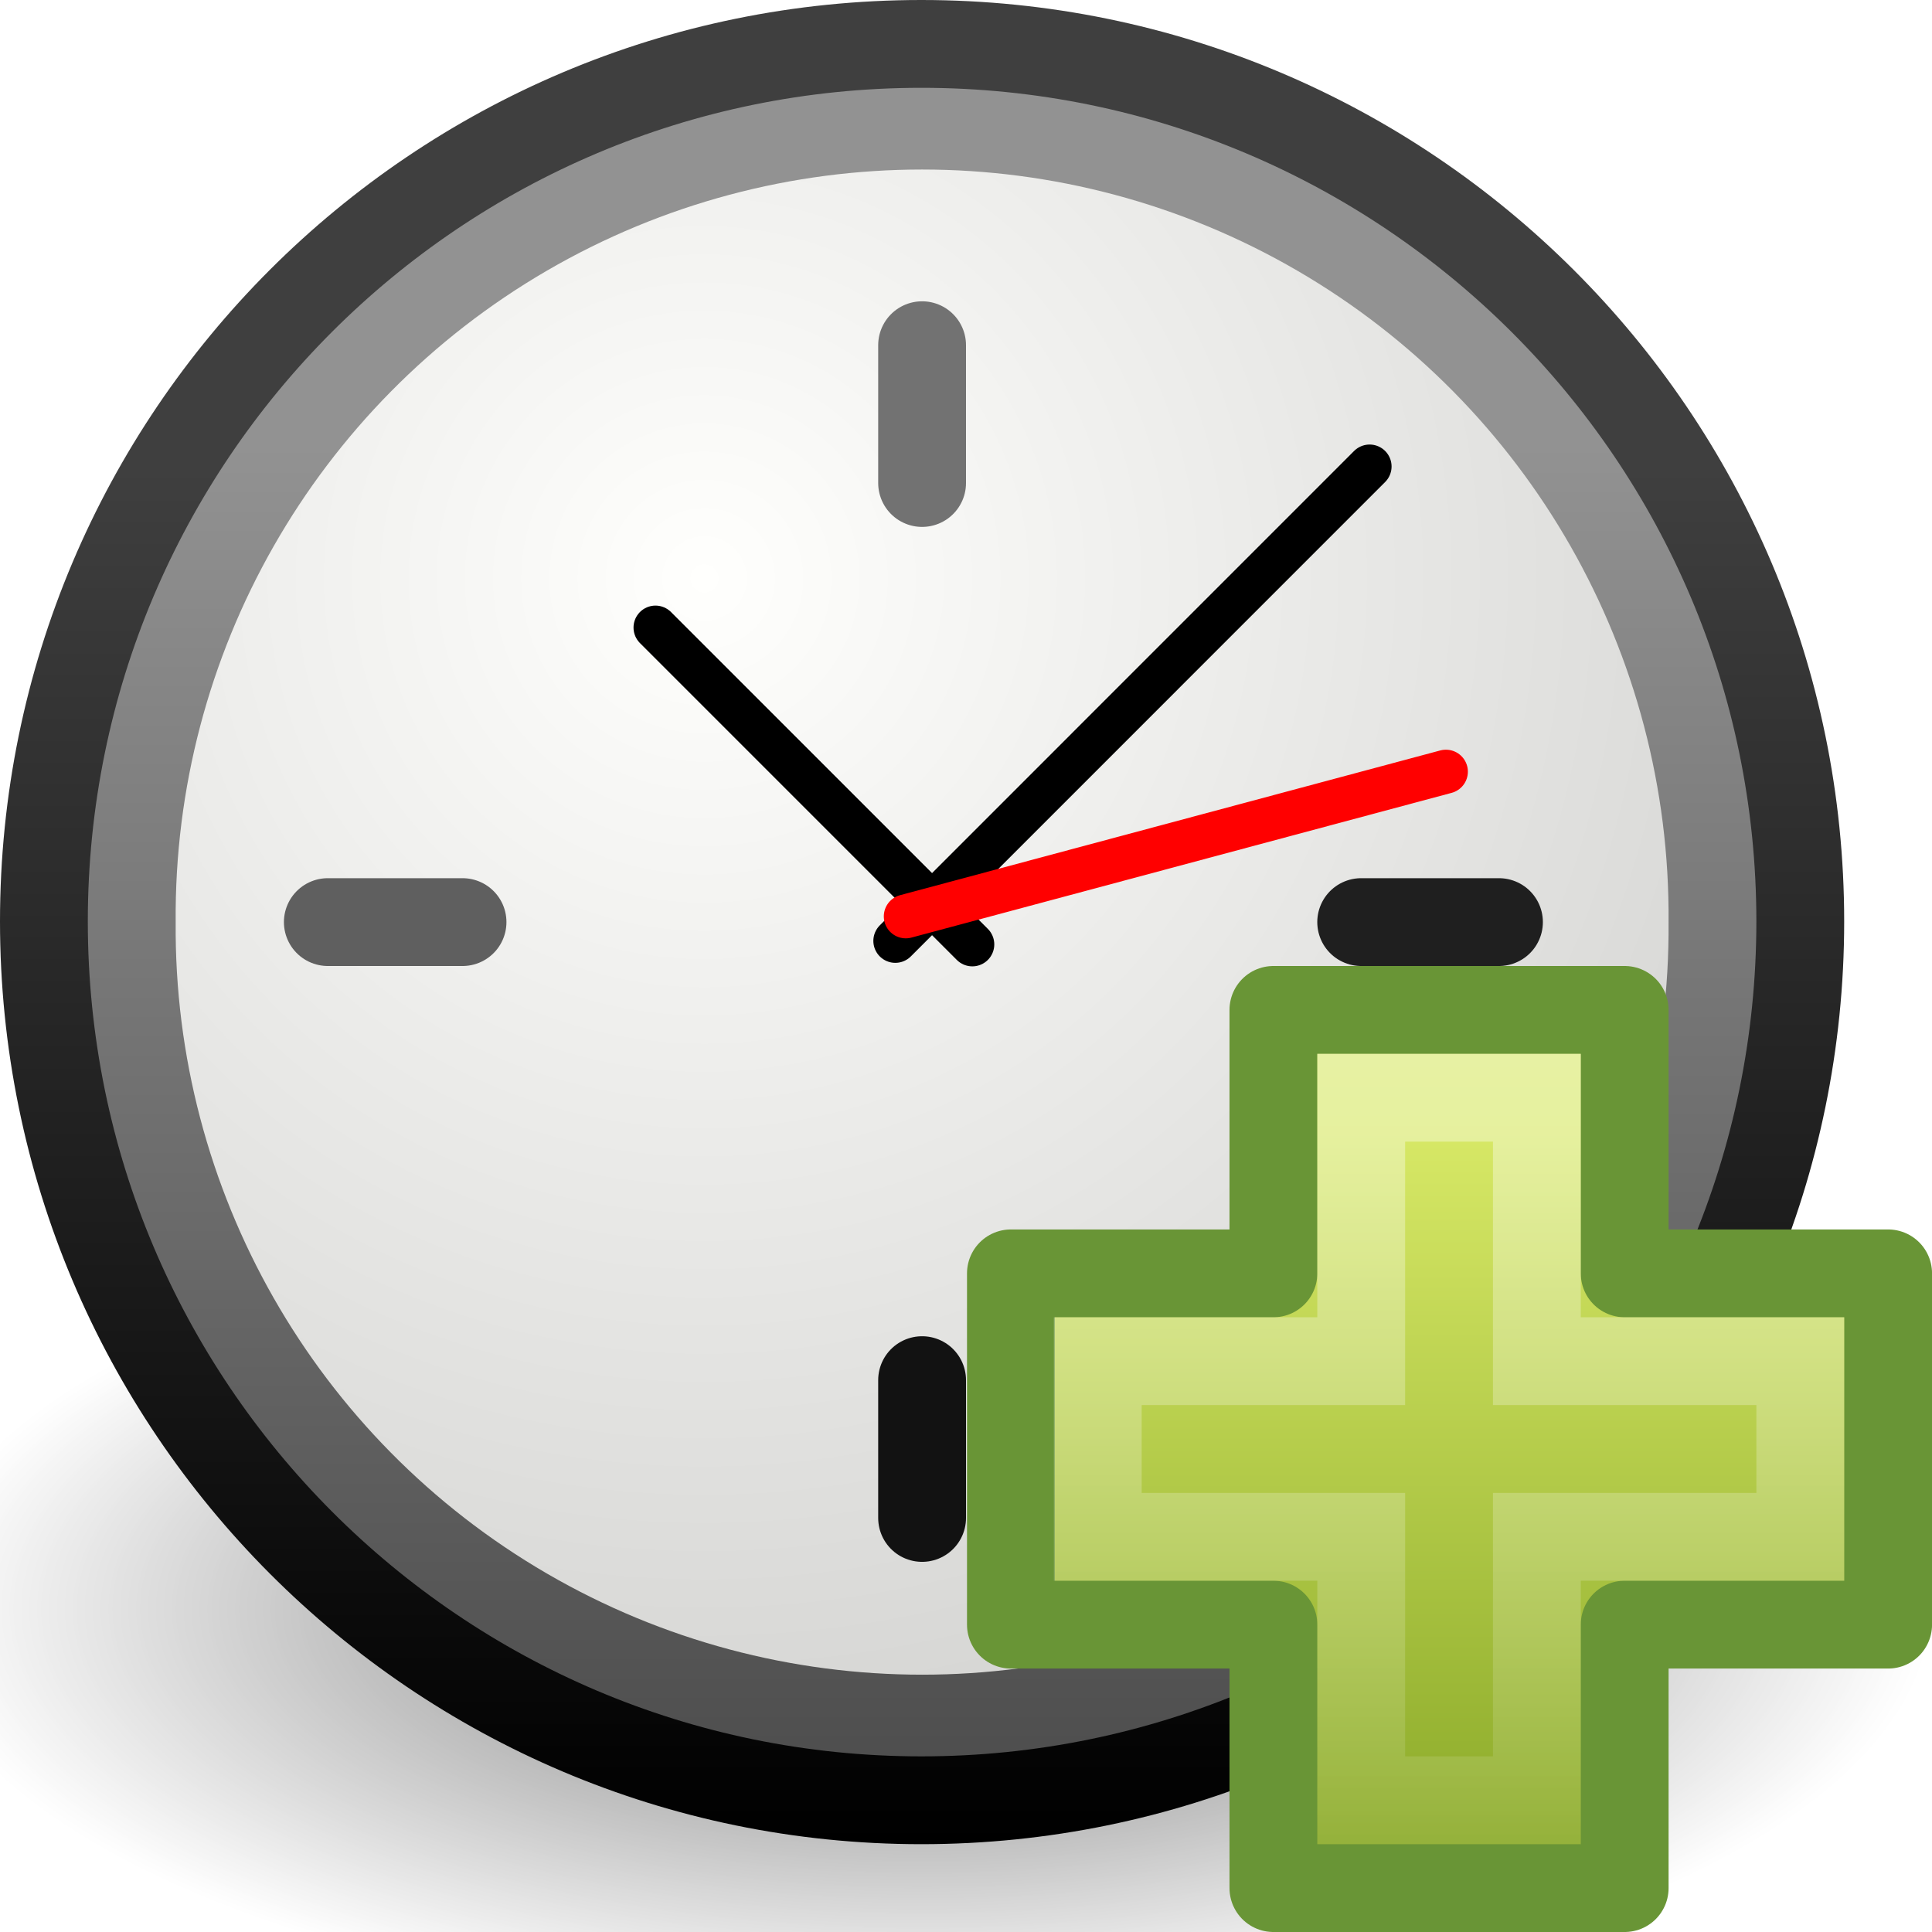
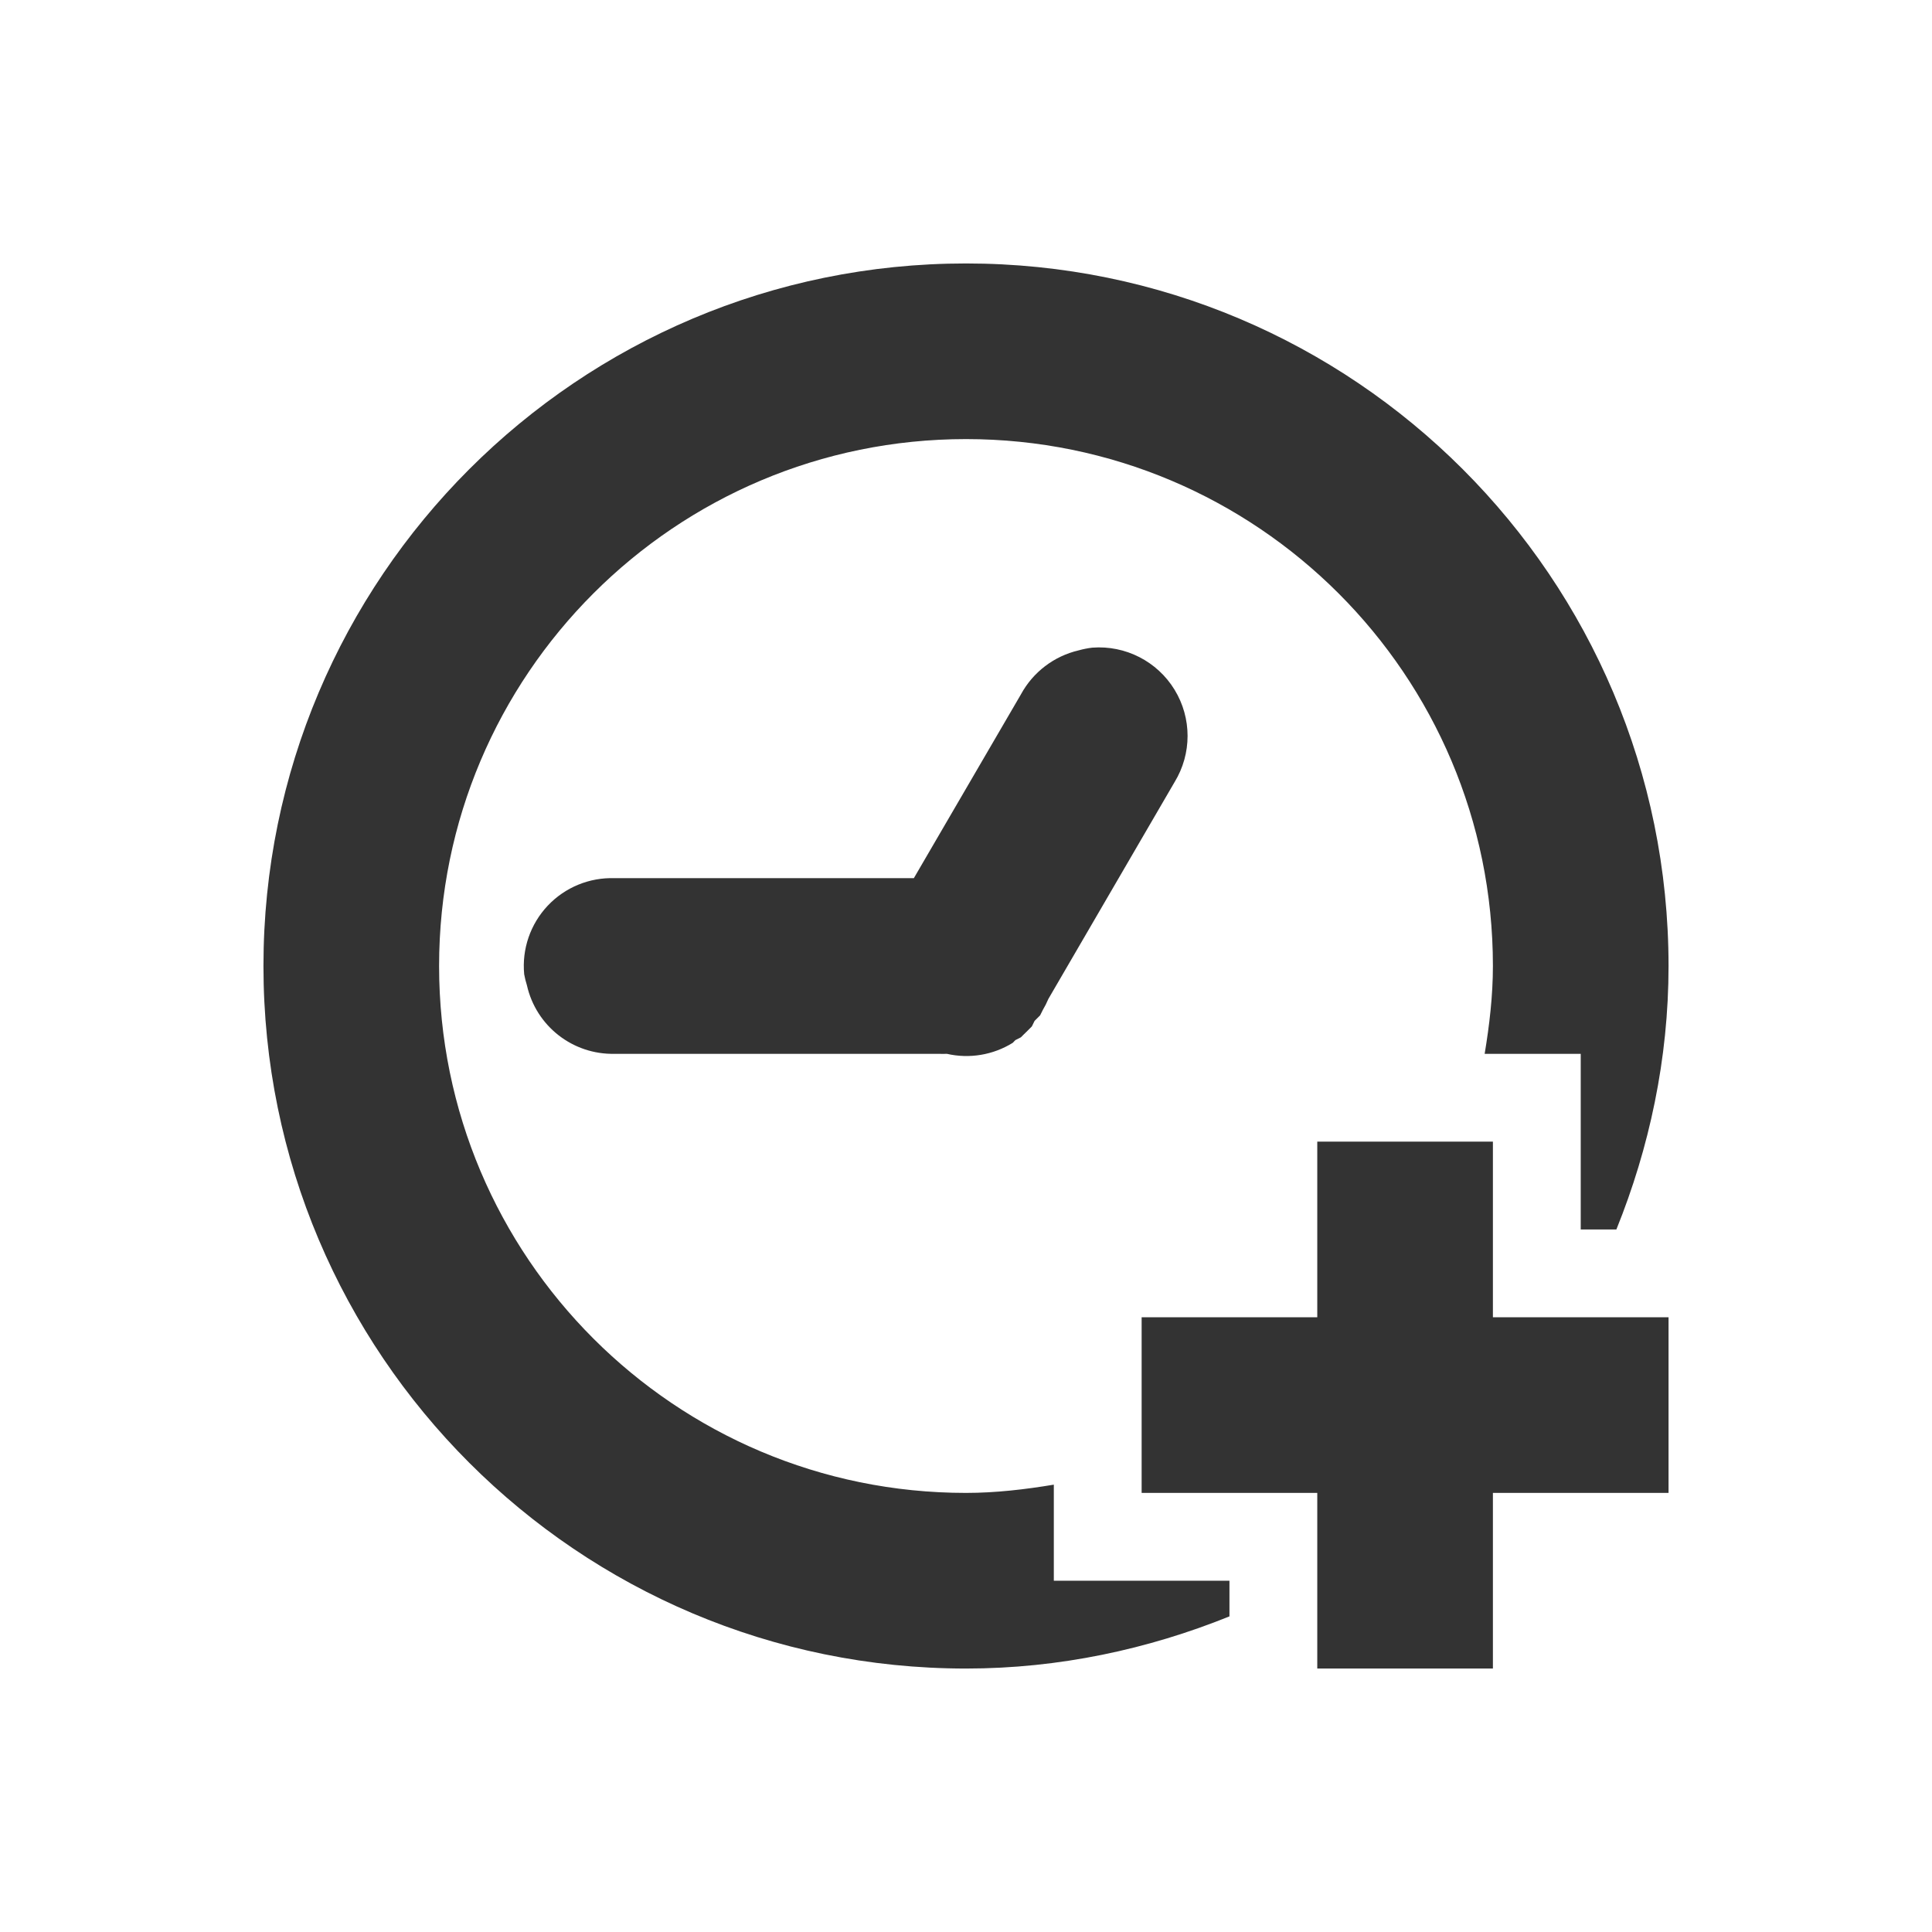
- <svg xmlns="http://www.w3.org/2000/svg" xmlns:xlink="http://www.w3.org/1999/xlink" version="1.0" width="22" height="22" id="svg4147">
-   <defs id="defs4149">
-     <linearGradient id="linearGradient8838">
-       <stop id="stop8840" style="stop-color:#000000;stop-opacity:1" offset="0" />
-       <stop id="stop8842" style="stop-color:#000000;stop-opacity:0" offset="1" />
+ <svg xmlns="http://www.w3.org/2000/svg" xmlns:xlink="http://www.w3.org/1999/xlink" version="1.1" width="22" height="22" id="svg3123">
+   <defs id="defs3125">
+     <linearGradient id="linearGradient8838-795">
+       <stop id="stop2737" style="stop-color:black;stop-opacity:1" offset="0" />
+       <stop id="stop2739" style="stop-color:black;stop-opacity:0" offset="1" />
    </linearGradient>
-     <radialGradient cx="62.625" cy="4.625" r="10.625" fx="62.625" fy="4.625" id="radialGradient5323" xlink:href="#linearGradient8838" gradientUnits="userSpaceOnUse" gradientTransform="matrix(1,0,0,0.341176,0,3.047059)" />
-     <linearGradient id="linearGradient5354">
-       <stop id="stop5356" style="stop-color:#3f3f3f;stop-opacity:1" offset="0" />
-       <stop id="stop5358" style="stop-color:#000000;stop-opacity:1" offset="1" />
+     <radialGradient cx="62.625" cy="4.625" r="10.625" fx="62.625" fy="4.625" id="radialGradient3546" xlink:href="#linearGradient8838-795" gradientUnits="userSpaceOnUse" gradientTransform="matrix(1,0,0,0.341176,0,3.047059)" />
+     <linearGradient id="linearGradient37935">
+       <stop id="stop37937" style="stop-color:#7c7c7c;stop-opacity:1" offset="0" />
+       <stop id="stop37939" style="stop-color:#242424;stop-opacity:1" offset="1" />
    </linearGradient>
-     <linearGradient x1="19.177" y1="13.48" x2="19.177" y2="45.359" id="linearGradient5130" xlink:href="#linearGradient5354" gradientUnits="userSpaceOnUse" gradientTransform="matrix(0.4916775,0,0,0.4916774,0.6986745,-0.3018277)" />
-     <linearGradient id="linearGradient37935">
-       <stop id="stop37937" style="stop-color:#929292;stop-opacity:1" offset="0" />
-       <stop id="stop37939" style="stop-color:#4a4a4a;stop-opacity:1" offset="1" />
+     <linearGradient x1="15.656" y1="13.36" x2="15.656" y2="44.786" id="linearGradient3571" xlink:href="#linearGradient37935" gradientUnits="userSpaceOnUse" gradientTransform="translate(0.749992,5e-8)" />
+     <linearGradient id="linearGradient4873-625-158-888-767">
+       <stop id="stop4258" style="stop-color:white;stop-opacity:1" offset="0" />
+       <stop id="stop4260" style="stop-color:white;stop-opacity:0" offset="1" />
    </linearGradient>
-     <linearGradient x1="28.771" y1="12.918" x2="28.771" y2="45.348" id="linearGradient5128" xlink:href="#linearGradient37935" gradientUnits="userSpaceOnUse" gradientTransform="matrix(0.4916775,0,0,0.4916774,0.6986745,-0.3018277)" />
+     <linearGradient x1="63.397" y1="-9.383" x2="63.397" y2="7.443" id="linearGradient3568" xlink:href="#linearGradient4873-625-158-888-767" gradientUnits="userSpaceOnUse" gradientTransform="matrix(2.149872,0,0,2.149872,-109.3655,31.93534)" />
+     <linearGradient id="linearGradient42174">
+       <stop id="stop42176" style="stop-color:#a0a0a0;stop-opacity:1" offset="0" />
+       <stop id="stop42178" style="stop-color:white;stop-opacity:1" offset="1" />
+     </linearGradient>
+     <linearGradient x1="6.342" y1="7.789" x2="22.218" y2="25.884" id="linearGradient3565" xlink:href="#linearGradient42174" gradientUnits="userSpaceOnUse" />
    <linearGradient id="linearGradient2145">
      <stop id="stop2147" style="stop-color:#fffffd;stop-opacity:1" offset="0" />
      <stop id="stop2149" style="stop-color:#cbcbc9;stop-opacity:1" offset="1" />
    </linearGradient>
-     <radialGradient cx="11.902" cy="10.045" r="29.293" fx="11.902" fy="10.045" id="radialGradient5350" xlink:href="#linearGradient2145" gradientUnits="userSpaceOnUse" />
-     <linearGradient id="linearGradient3943">
-       <stop id="stop3945" style="stop-color:#ffffff;stop-opacity:0.4" offset="0" />
-       <stop id="stop3947" style="stop-color:#ffffff;stop-opacity:0" offset="1" />
+     <radialGradient cx="11.902" cy="10.045" r="29.293" fx="11.902" fy="10.045" id="radialGradient3563" xlink:href="#linearGradient2145" gradientUnits="userSpaceOnUse" />
+     <linearGradient id="linearGradient7101">
+       <stop id="stop7103" style="stop-color:black;stop-opacity:1" offset="0" />
+       <stop id="stop7105" style="stop-color:black;stop-opacity:0" offset="1" />
    </linearGradient>
-     <linearGradient x1="24.139" y1="7.048" x2="24.139" y2="47.273" id="linearGradient9129" xlink:href="#linearGradient3943" gradientUnits="userSpaceOnUse" gradientTransform="matrix(0.2817955,0,0,0.2800956,23.3451,41.51488)" />
-     <linearGradient id="linearGradient2264">
-       <stop id="stop2266" style="stop-color:#d7e866;stop-opacity:1" offset="0" />
-       <stop id="stop2268" style="stop-color:#8cab2a;stop-opacity:1" offset="1" />
+     <linearGradient x1="79.25" y1="15.75" x2="83.625" y2="14.781" id="linearGradient3566" xlink:href="#linearGradient7101" gradientUnits="userSpaceOnUse" />
+     <linearGradient id="linearGradient3747">
+       <stop id="stop3749" style="stop-color:#494949;stop-opacity:1" offset="0" />
+       <stop id="stop3751" style="stop-color:#888a85;stop-opacity:0" offset="1" />
    </linearGradient>
-     <linearGradient x1="24.104" y1="15.169" x2="24.104" y2="32.485" id="linearGradient9127" xlink:href="#linearGradient2264" gradientUnits="userSpaceOnUse" gradientTransform="matrix(0.4691323,0,0,0.4663025,18.84902,37.30846)" />
+     <linearGradient x1="78.312" y1="12.312" x2="83.203" y2="12.093" id="linearGradient3554" xlink:href="#linearGradient3747" gradientUnits="userSpaceOnUse" gradientTransform="matrix(1.639971,0,0,1.771048,-112.5597,-11.63673)" />
+     <linearGradient id="linearGradient7089">
+       <stop id="stop7091" style="stop-color:#eeeeec;stop-opacity:1" offset="0" />
+       <stop id="stop7093" style="stop-color:#eeeeec;stop-opacity:0" offset="1" />
+     </linearGradient>
+     <linearGradient x1="80.625" y1="14.062" x2="83.219" y2="13.875" id="linearGradient3552" xlink:href="#linearGradient7089" gradientUnits="userSpaceOnUse" gradientTransform="matrix(1.639971,0,0,1.771048,-112.5597,-11.63673)" />
+     <linearGradient id="linearGradient7065">
+       <stop id="stop7067" style="stop-color:white;stop-opacity:1" offset="0" />
+       <stop id="stop7069" style="stop-color:white;stop-opacity:0" offset="1" />
+     </linearGradient>
+     <linearGradient x1="78.5" y1="16.406" x2="83.031" y2="16.438" id="linearGradient3549" xlink:href="#linearGradient7065" gradientUnits="userSpaceOnUse" gradientTransform="matrix(1.639971,0,0,1.771048,-112.5597,-11.63673)" />
  </defs>
-   <g transform="translate(-2,-1)" id="layer1">
-     <path d="m 73.25,4.625 a 10.625,3.625 0 1 1 -21.25,0 10.625,3.625 0 1 1 21.25,0 z" transform="matrix(1.082353,0,0,1.290677,-55.28235,13.35192)" id="path2774" style="opacity:0.56;fill:url(#radialGradient5323);fill-opacity:1;fill-rule:evenodd;stroke:none;stroke-width:1;marker:none;visibility:visible;display:inline;overflow:visible" />
-     <path d="m 12.492,1.5 c -5.519,0 -9.992,4.473 -9.992,9.992 0,5.519 4.473,10.008 9.992,10.008 5.519,0 10.008,-4.489 10.008,-10.008 0,-5.519 -4.489,-9.992 -10.008,-9.992 z" id="path2555" style="fill:url(#linearGradient5128);fill-opacity:1;stroke:url(#linearGradient5130);stroke-width:1;stroke-linecap:round;stroke-linejoin:round;stroke-miterlimit:4;stroke-opacity:1;stroke-dasharray:none;stroke-dashoffset:0" />
-     <path d="m 31.161,16.911 a 14.911,14.911 0 1 1 -29.821,0 14.911,14.911 0 1 1 29.821,0 z" transform="matrix(0.5700599,0,0,0.5700599,3.236527,1.859879)" id="path35549" style="fill:url(#radialGradient5350);fill-opacity:1;fill-rule:evenodd;stroke:none" />
-     <path d="m 12.5,6.5 c 0,-1.393 0,-1.569 0,-1.569" id="path2308" style="fill:#1f1f1f;fill-opacity:1;fill-rule:evenodd;stroke:#727272;stroke-width:1;stroke-linecap:round;stroke-linejoin:miter;stroke-miterlimit:4;stroke-opacity:1;stroke-dasharray:none" />
-     <path d="M 12.195,11.714 17.596,6.312" id="path2312" style="fill:none;stroke:#000000;stroke-width:0.5;stroke-linecap:round;stroke-linejoin:miter;stroke-miterlimit:4;stroke-opacity:1;stroke-dasharray:none" />
-     <path d="M 13.072,11.754 9.464,8.146" id="path2314" style="fill:none;stroke:#000000;stroke-width:0.5;stroke-linecap:round;stroke-linejoin:miter;stroke-miterlimit:4;stroke-opacity:1;stroke-dasharray:none" />
-     <path d="M 12.314,11.435 18.465,9.787" id="path2316" style="fill:#ff0000;fill-rule:evenodd;stroke:#ff0000;stroke-width:0.5;stroke-linecap:round;stroke-linejoin:miter;stroke-miterlimit:4;stroke-opacity:1;stroke-dasharray:none" />
-     <path d="m 12.5,18.285 c 0,-1.393 0,-1.569 0,-1.569" id="path5368" style="fill:#121212;fill-opacity:1;fill-rule:evenodd;stroke:#121212;stroke-width:1;stroke-linecap:round;stroke-linejoin:miter;stroke-miterlimit:4;stroke-opacity:1;stroke-dasharray:none" />
-     <path d="m 17.5,11.5 c 1.393,0 1.569,0 1.569,0" id="path5370" style="fill:#1f1f1f;fill-opacity:1;fill-rule:evenodd;stroke:#1f1f1f;stroke-width:1;stroke-linecap:round;stroke-linejoin:miter;stroke-miterlimit:4;stroke-opacity:1;stroke-dasharray:none" />
-     <path d="m 5.733,11.5 c 1.361,0 1.534,0 1.534,0" id="path5372" style="fill:#1f1f1f;fill-opacity:1;fill-rule:evenodd;stroke:#5f5f5f;stroke-width:1;stroke-linecap:round;stroke-linejoin:miter;stroke-miterlimit:4;stroke-opacity:1;stroke-dasharray:none" />
-     <g transform="translate(-11.14854,-30.49999)" id="g9123">
-       <path d="m 27.649,46 0,-3 4,0 0,3 3,0 0,4 -3,0 0,3 -4,0 0,-3 -2.989,0 0,-4 2.989,0 z" id="path2262" style="fill:url(#linearGradient9127);fill-opacity:1;fill-rule:evenodd;stroke:#699536;stroke-width:1;stroke-linecap:butt;stroke-linejoin:round;stroke-miterlimit:4;stroke-opacity:1;stroke-dasharray:none;display:inline" />
-       <path d="m 28.649,47 0,-3 2,0 0,3 3,0 0,2 -3,0 0,3 -2,0 0,-3 -3,0 0,-2 3,0 z" id="path2272" style="fill:none;stroke:url(#linearGradient9129);stroke-width:1;stroke-linecap:butt;stroke-linejoin:miter;stroke-miterlimit:4;stroke-opacity:1;stroke-dasharray:none;display:inline" />
-     </g>
-   </g>
+   <path style="opacity:0.8;fill:#000000;fill-opacity:1;stroke:none" d="m 11,3 c -4.418,0 -8,3.582 -8,8 0,4.418 3.582,8 8,8 1.06,0 2.074,-0.22 3,-0.594 L 14,18 12,18 12,16.906 C 11.677,16.96 11.338,17 11,17 7.686,17 5,14.314 5,11 5,7.686 7.686,5 11,5 c 3.314,0 6,2.686 6,6 0,0.338 -0.04,0.677 -0.094,1 L 18,12 l 0,2 0.406,0 C 18.78,13.074 19,12.06 19,11 19,6.582 15.418,3 11,3 z m 1.438,4.375 a 1.008,1.008 0 0 0 -0.156,0.031 1.008,1.008 0 0 0 -0.656,0.5 L 10.406,10 7,10 A 1,1 0 0 0 5.969,11.094 1,1 0 0 0 6,11.219 1,1 0 0 0 7,12 l 3.688,0 a 1,1 0 0 0 0.094,0 1,1 0 0 0 0.75,-0.125 A 1,1 0 0 0 11.562,11.844 1,1 0 0 0 11.625,11.812 1,1 0 0 0 11.656,11.781 1,1 0 0 0 11.688,11.75 1,1 0 0 0 11.719,11.719 1,1 0 0 0 11.75,11.688 1,1 0 0 0 11.781,11.625 1,1 0 0 0 11.812,11.594 1,1 0 0 0 11.844,11.562 1,1 0 0 0 11.875,11.5 1,1 0 0 0 11.938,11.375 L 13.375,8.906 A 1.008,1.008 0 0 0 12.438,7.375 z M 15,13 l 0,2 -2,0 0,2 2,0 0,2 2,0 0,-2 2,0 0,-2 -2,0 0,-2 -2,0 z" id="path3023" />
</svg>
